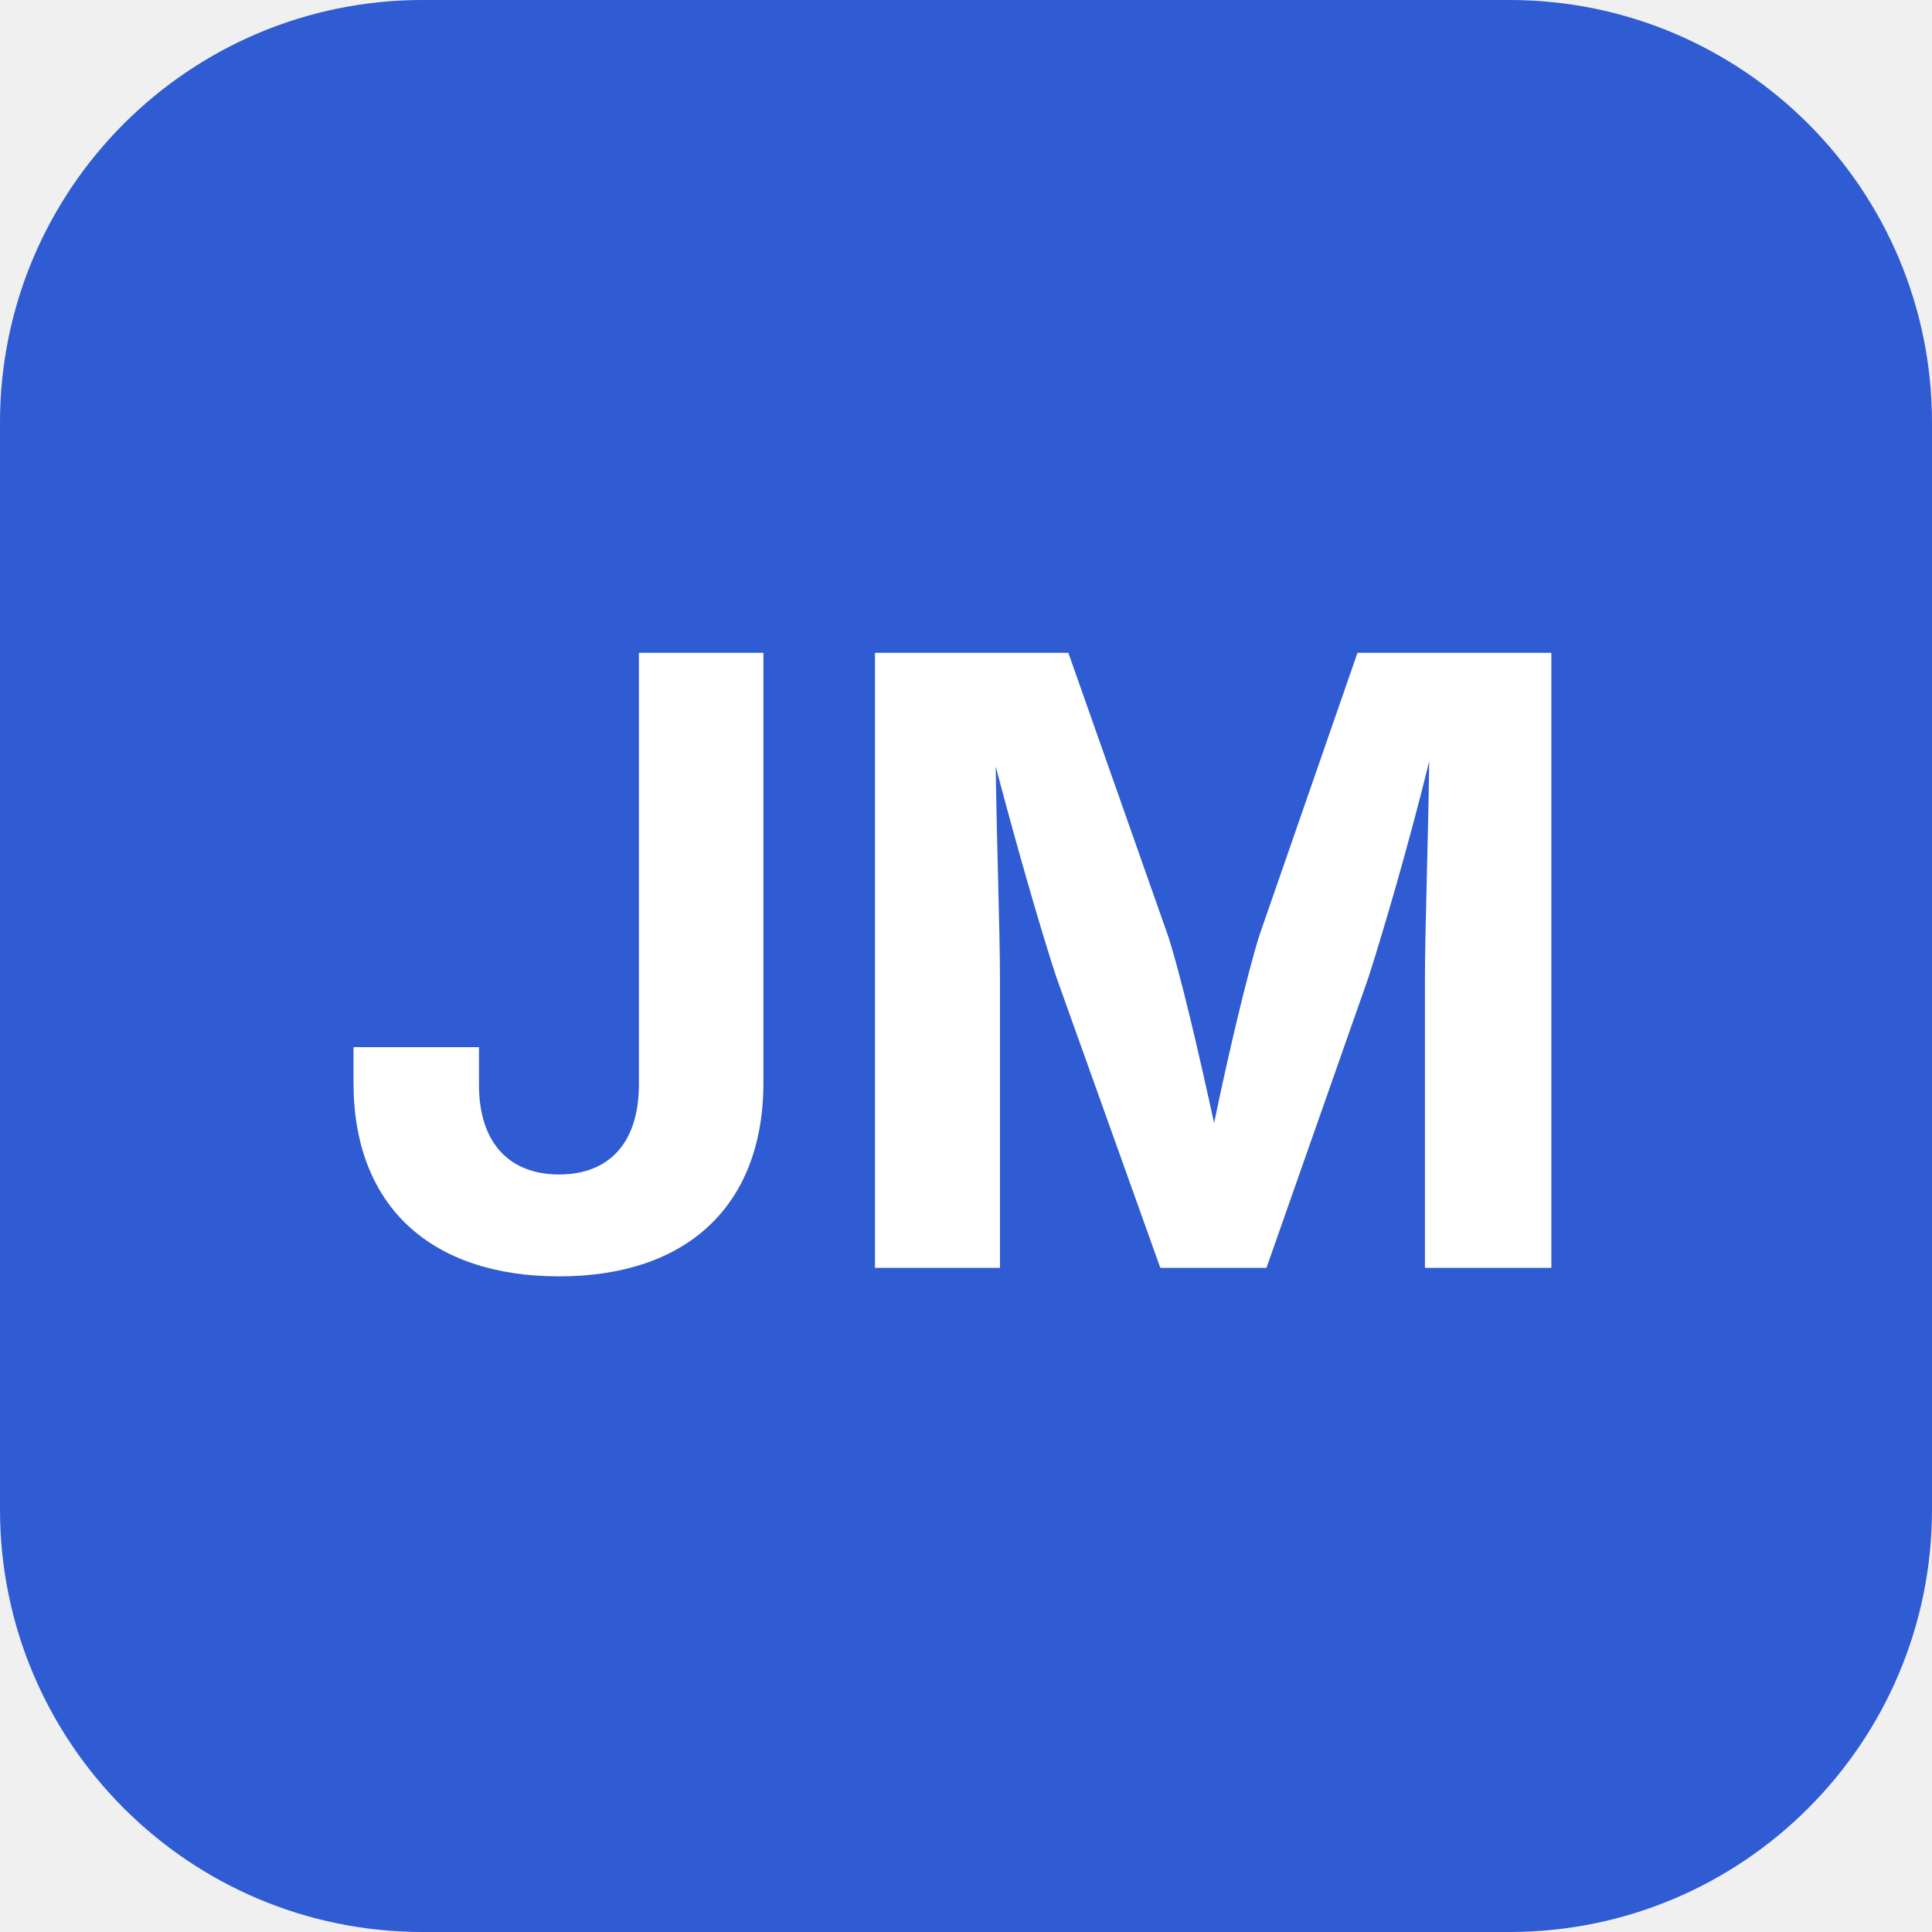
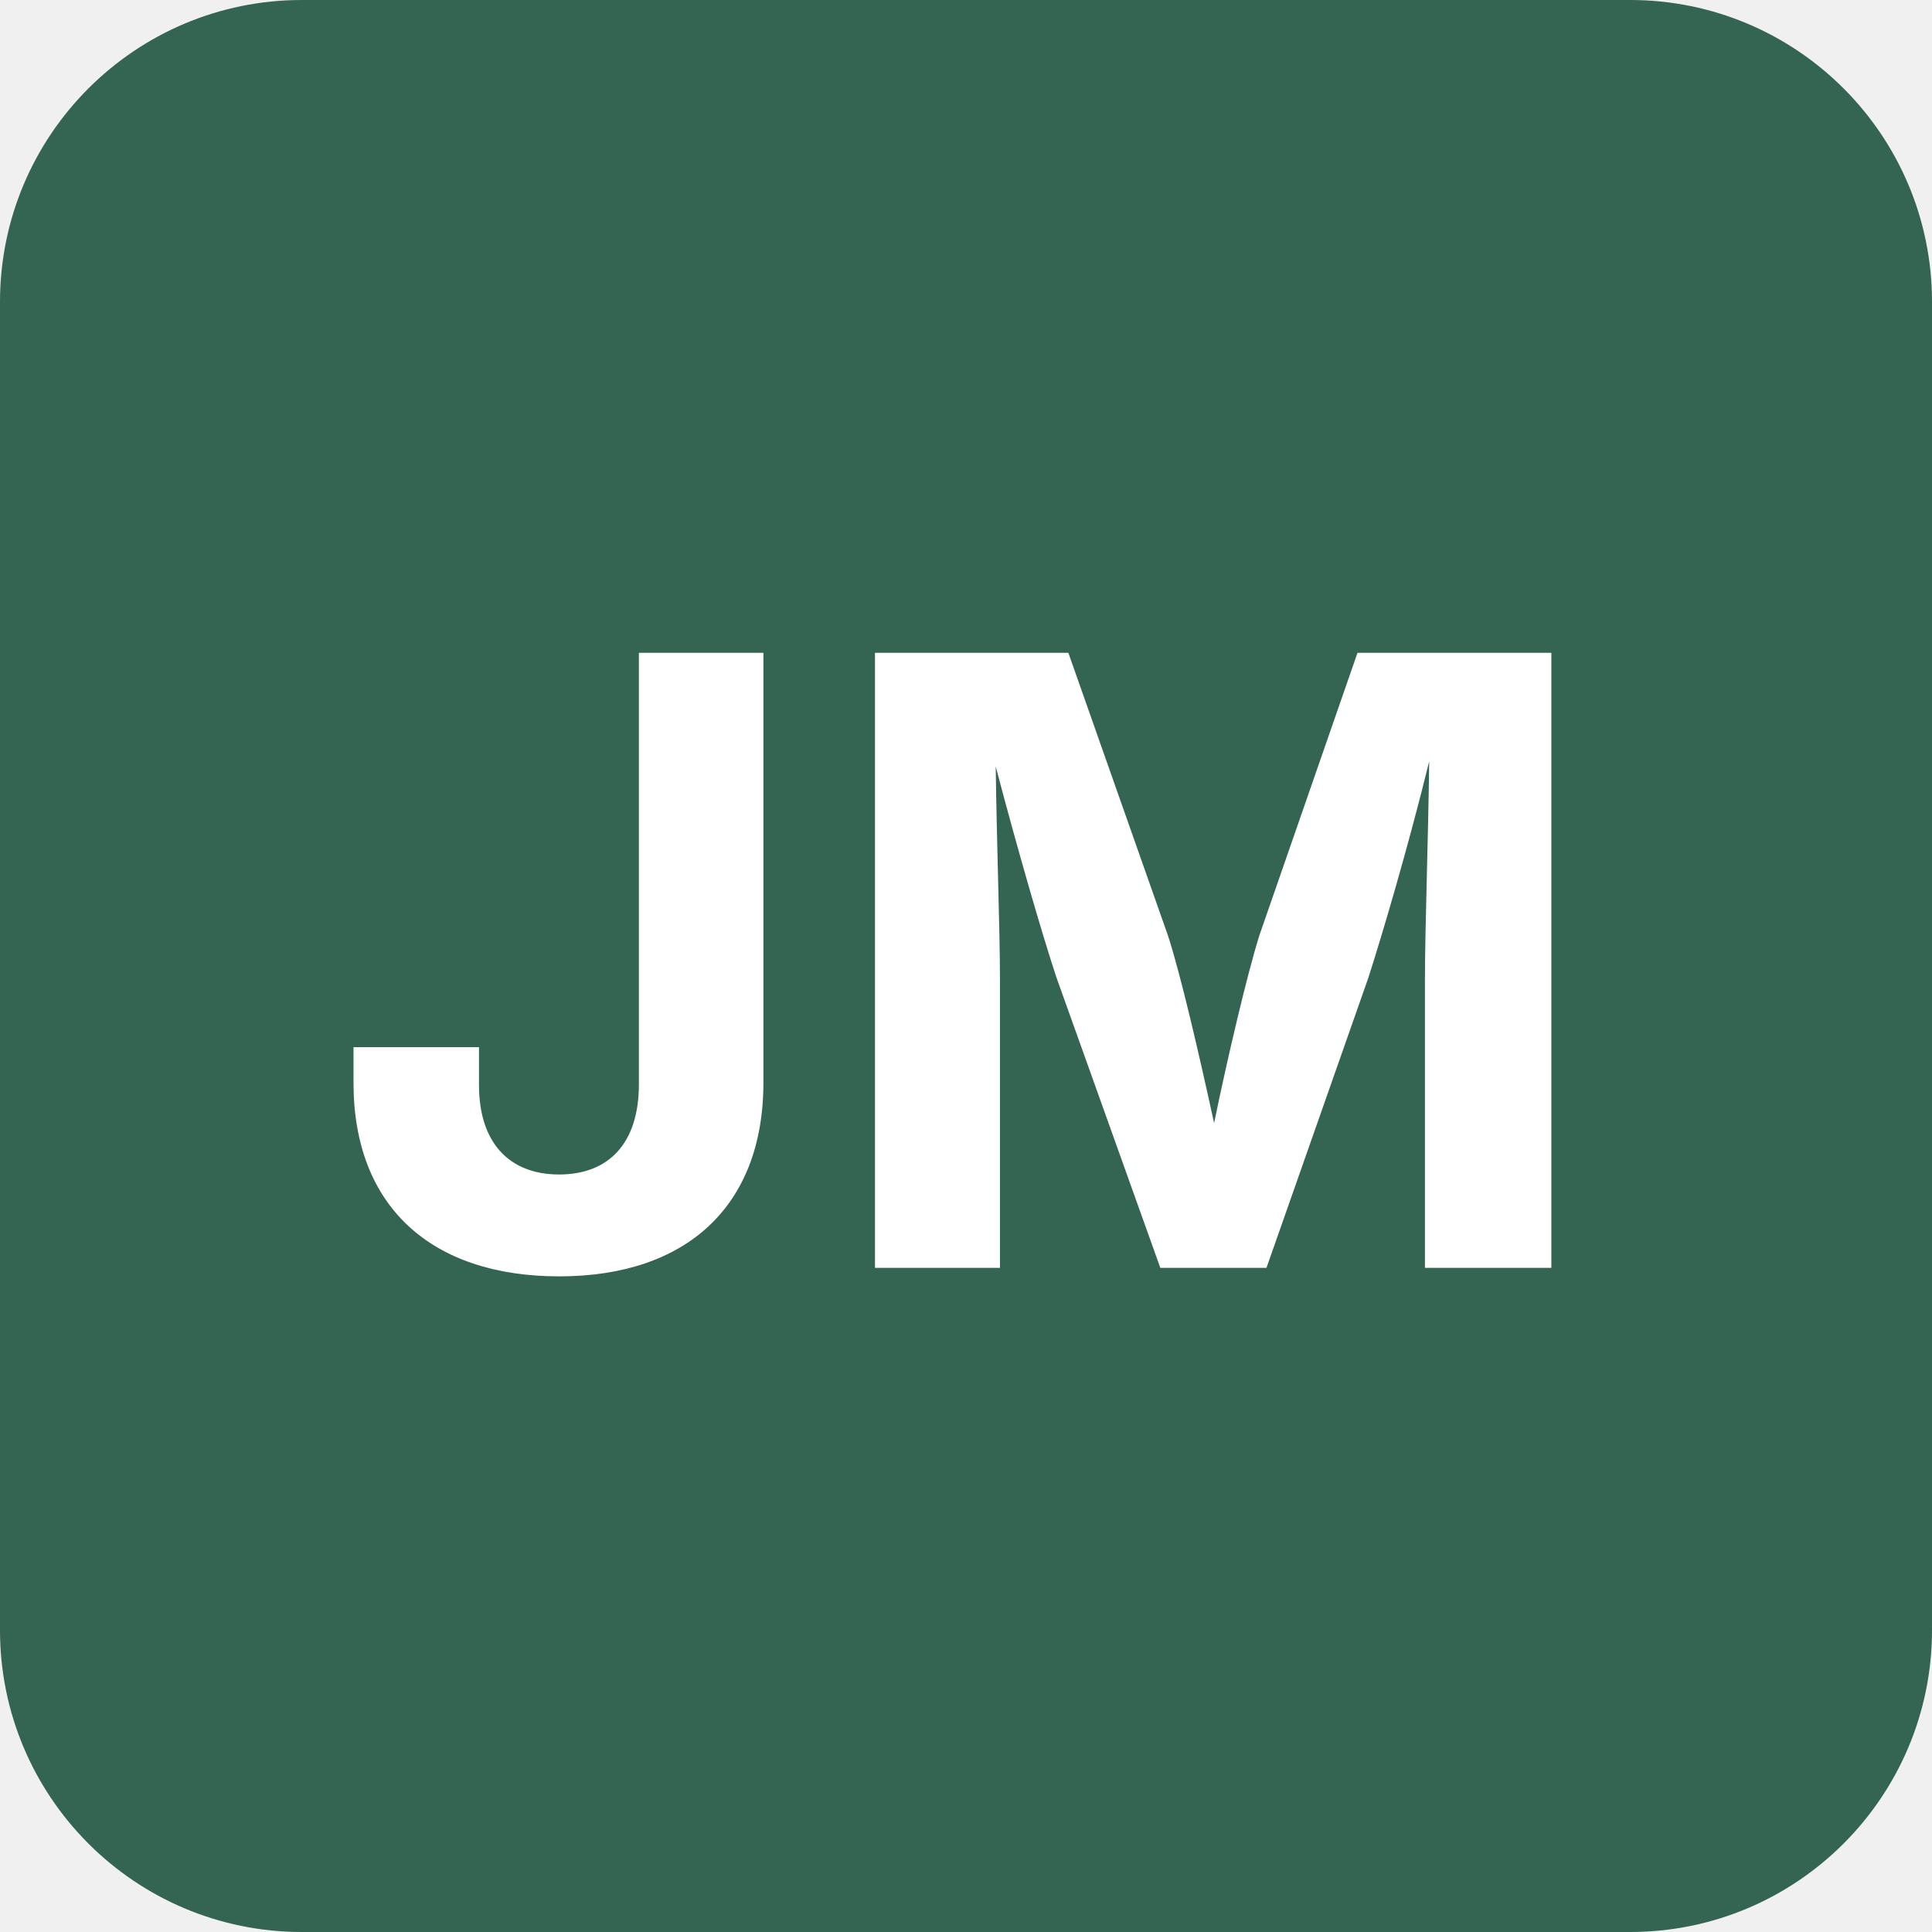
<svg xmlns="http://www.w3.org/2000/svg" viewBox="0 0 64 64">
-   <rect width="64" height="64" rx="14" fill="#2f5bd3" />
+   <rect width="64" height="64" rx="10" fill="#346452" />
  <text x="32" y="42" text-anchor="middle" font-family="system-ui, -apple-system, Segoe UI, sans-serif" font-size="28" font-weight="700" fill="#ffffff">JM</text>
</svg>
